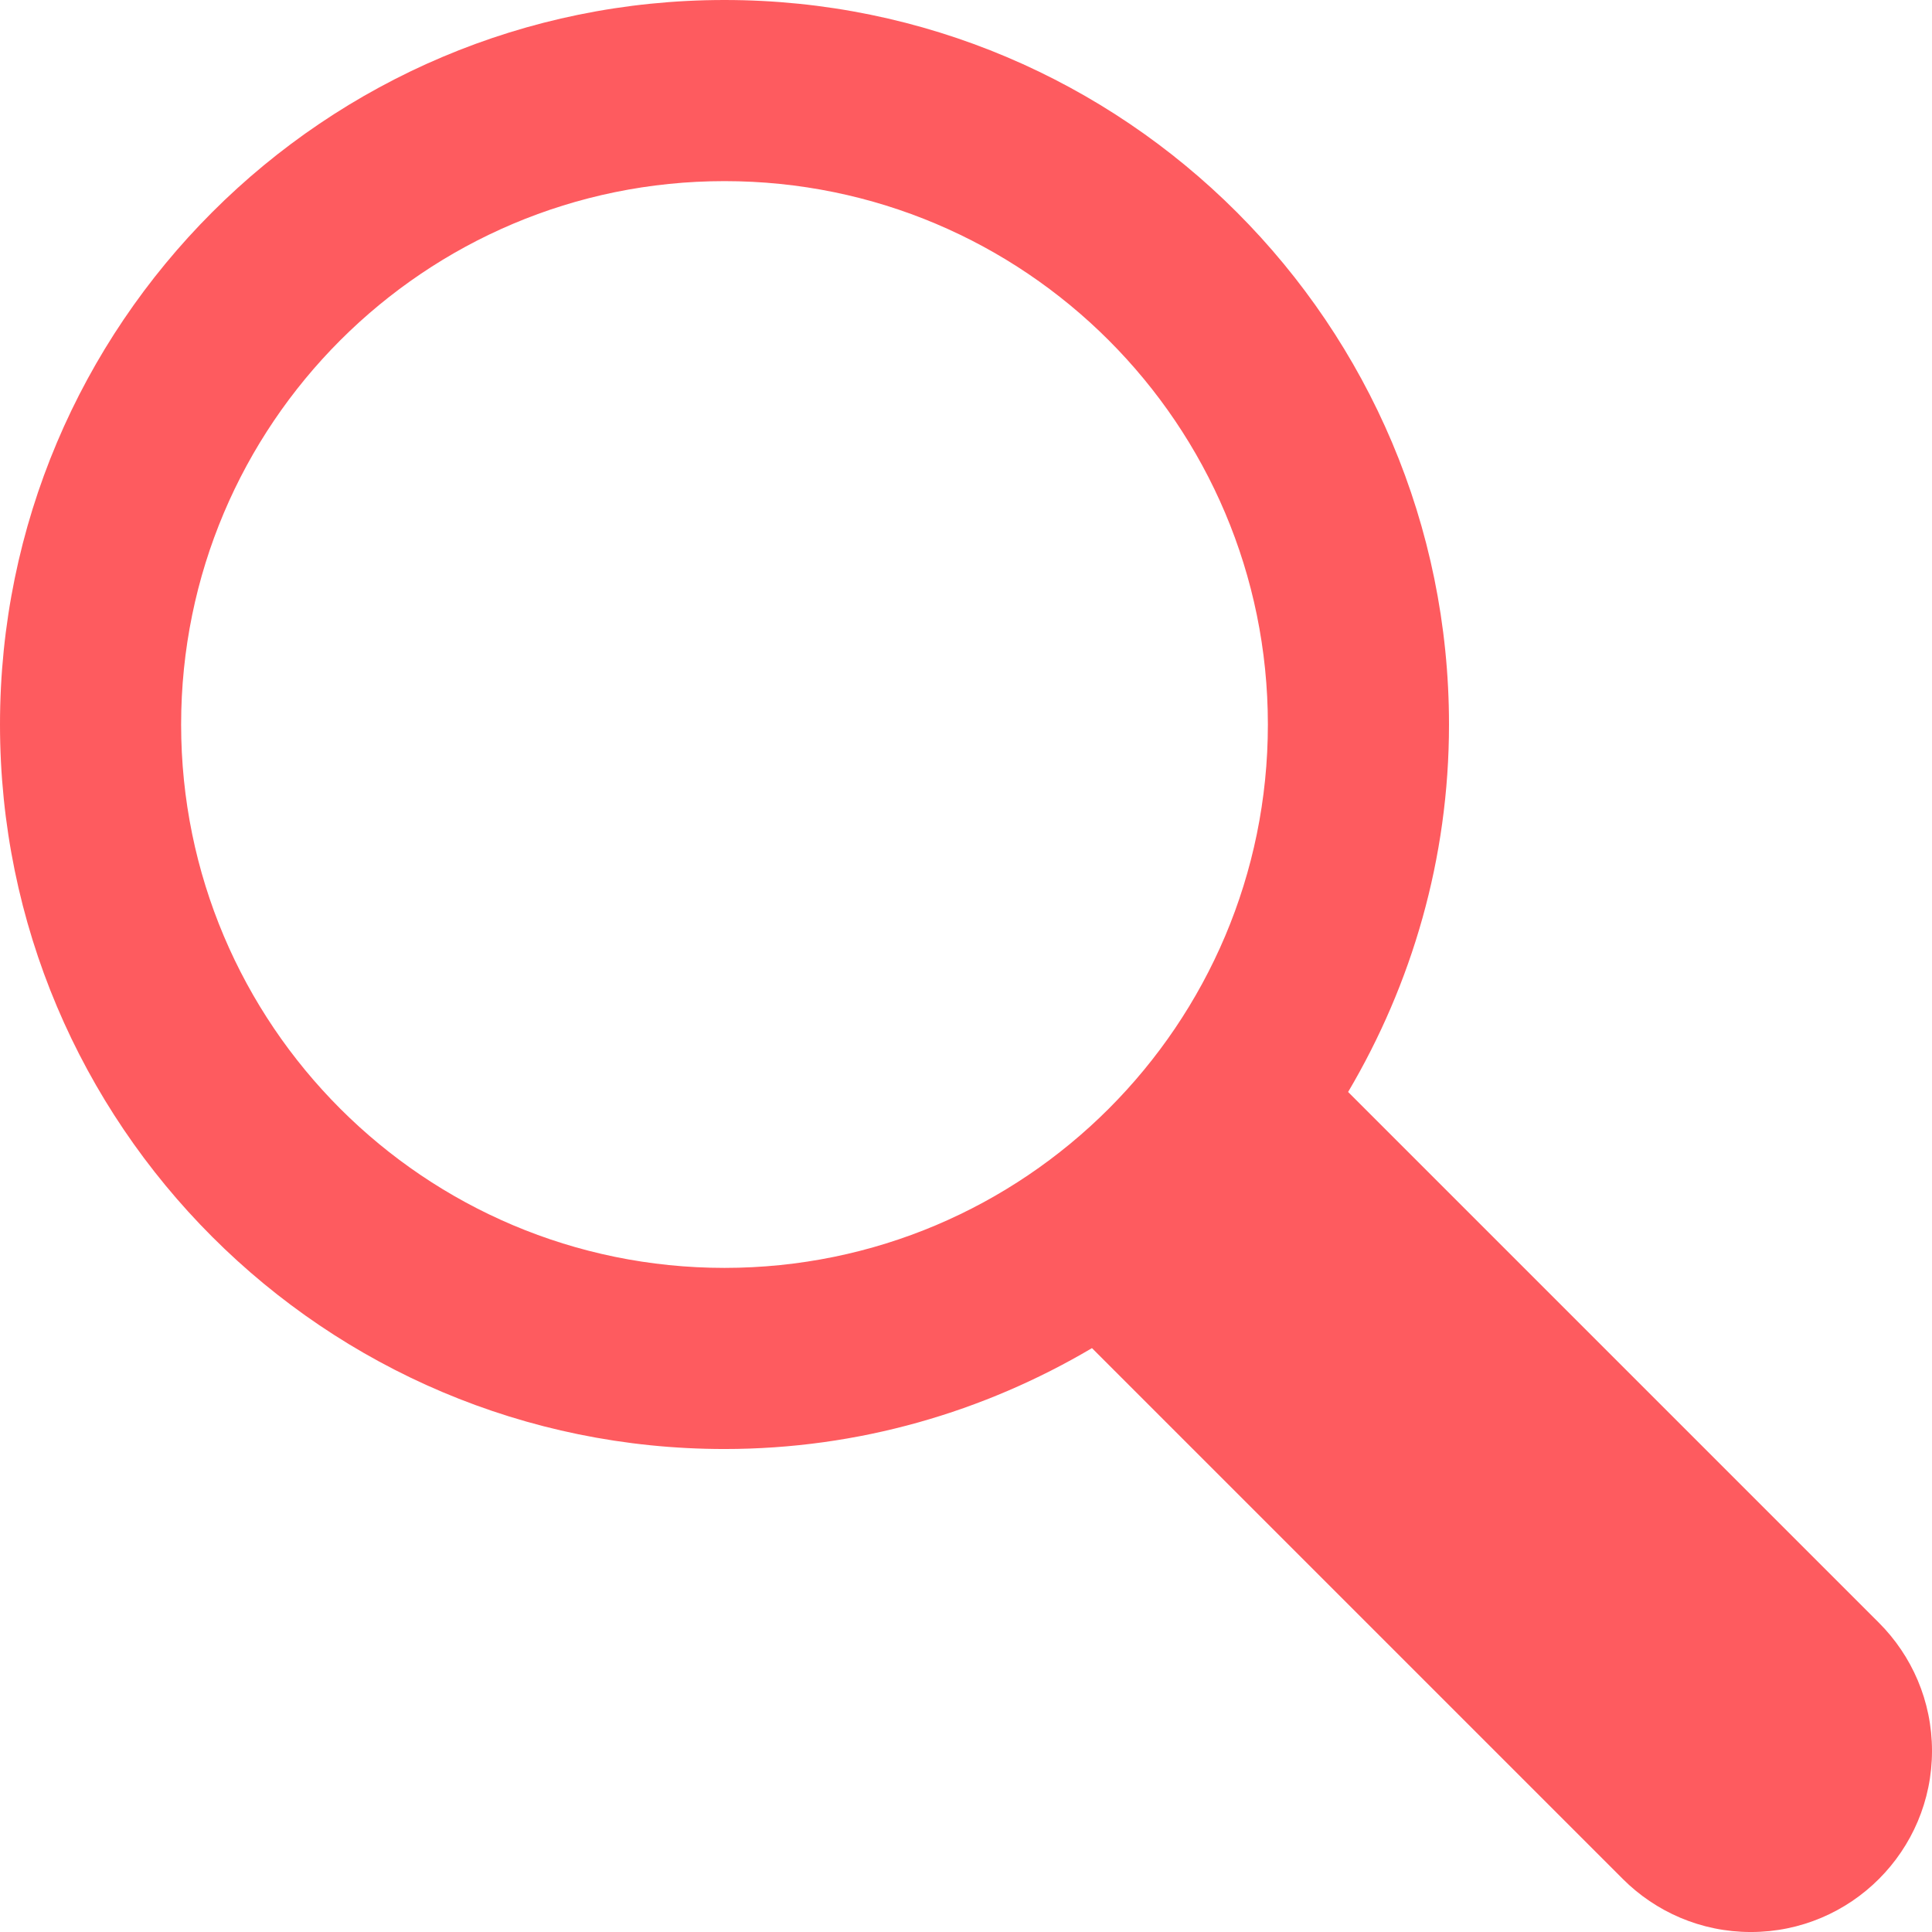
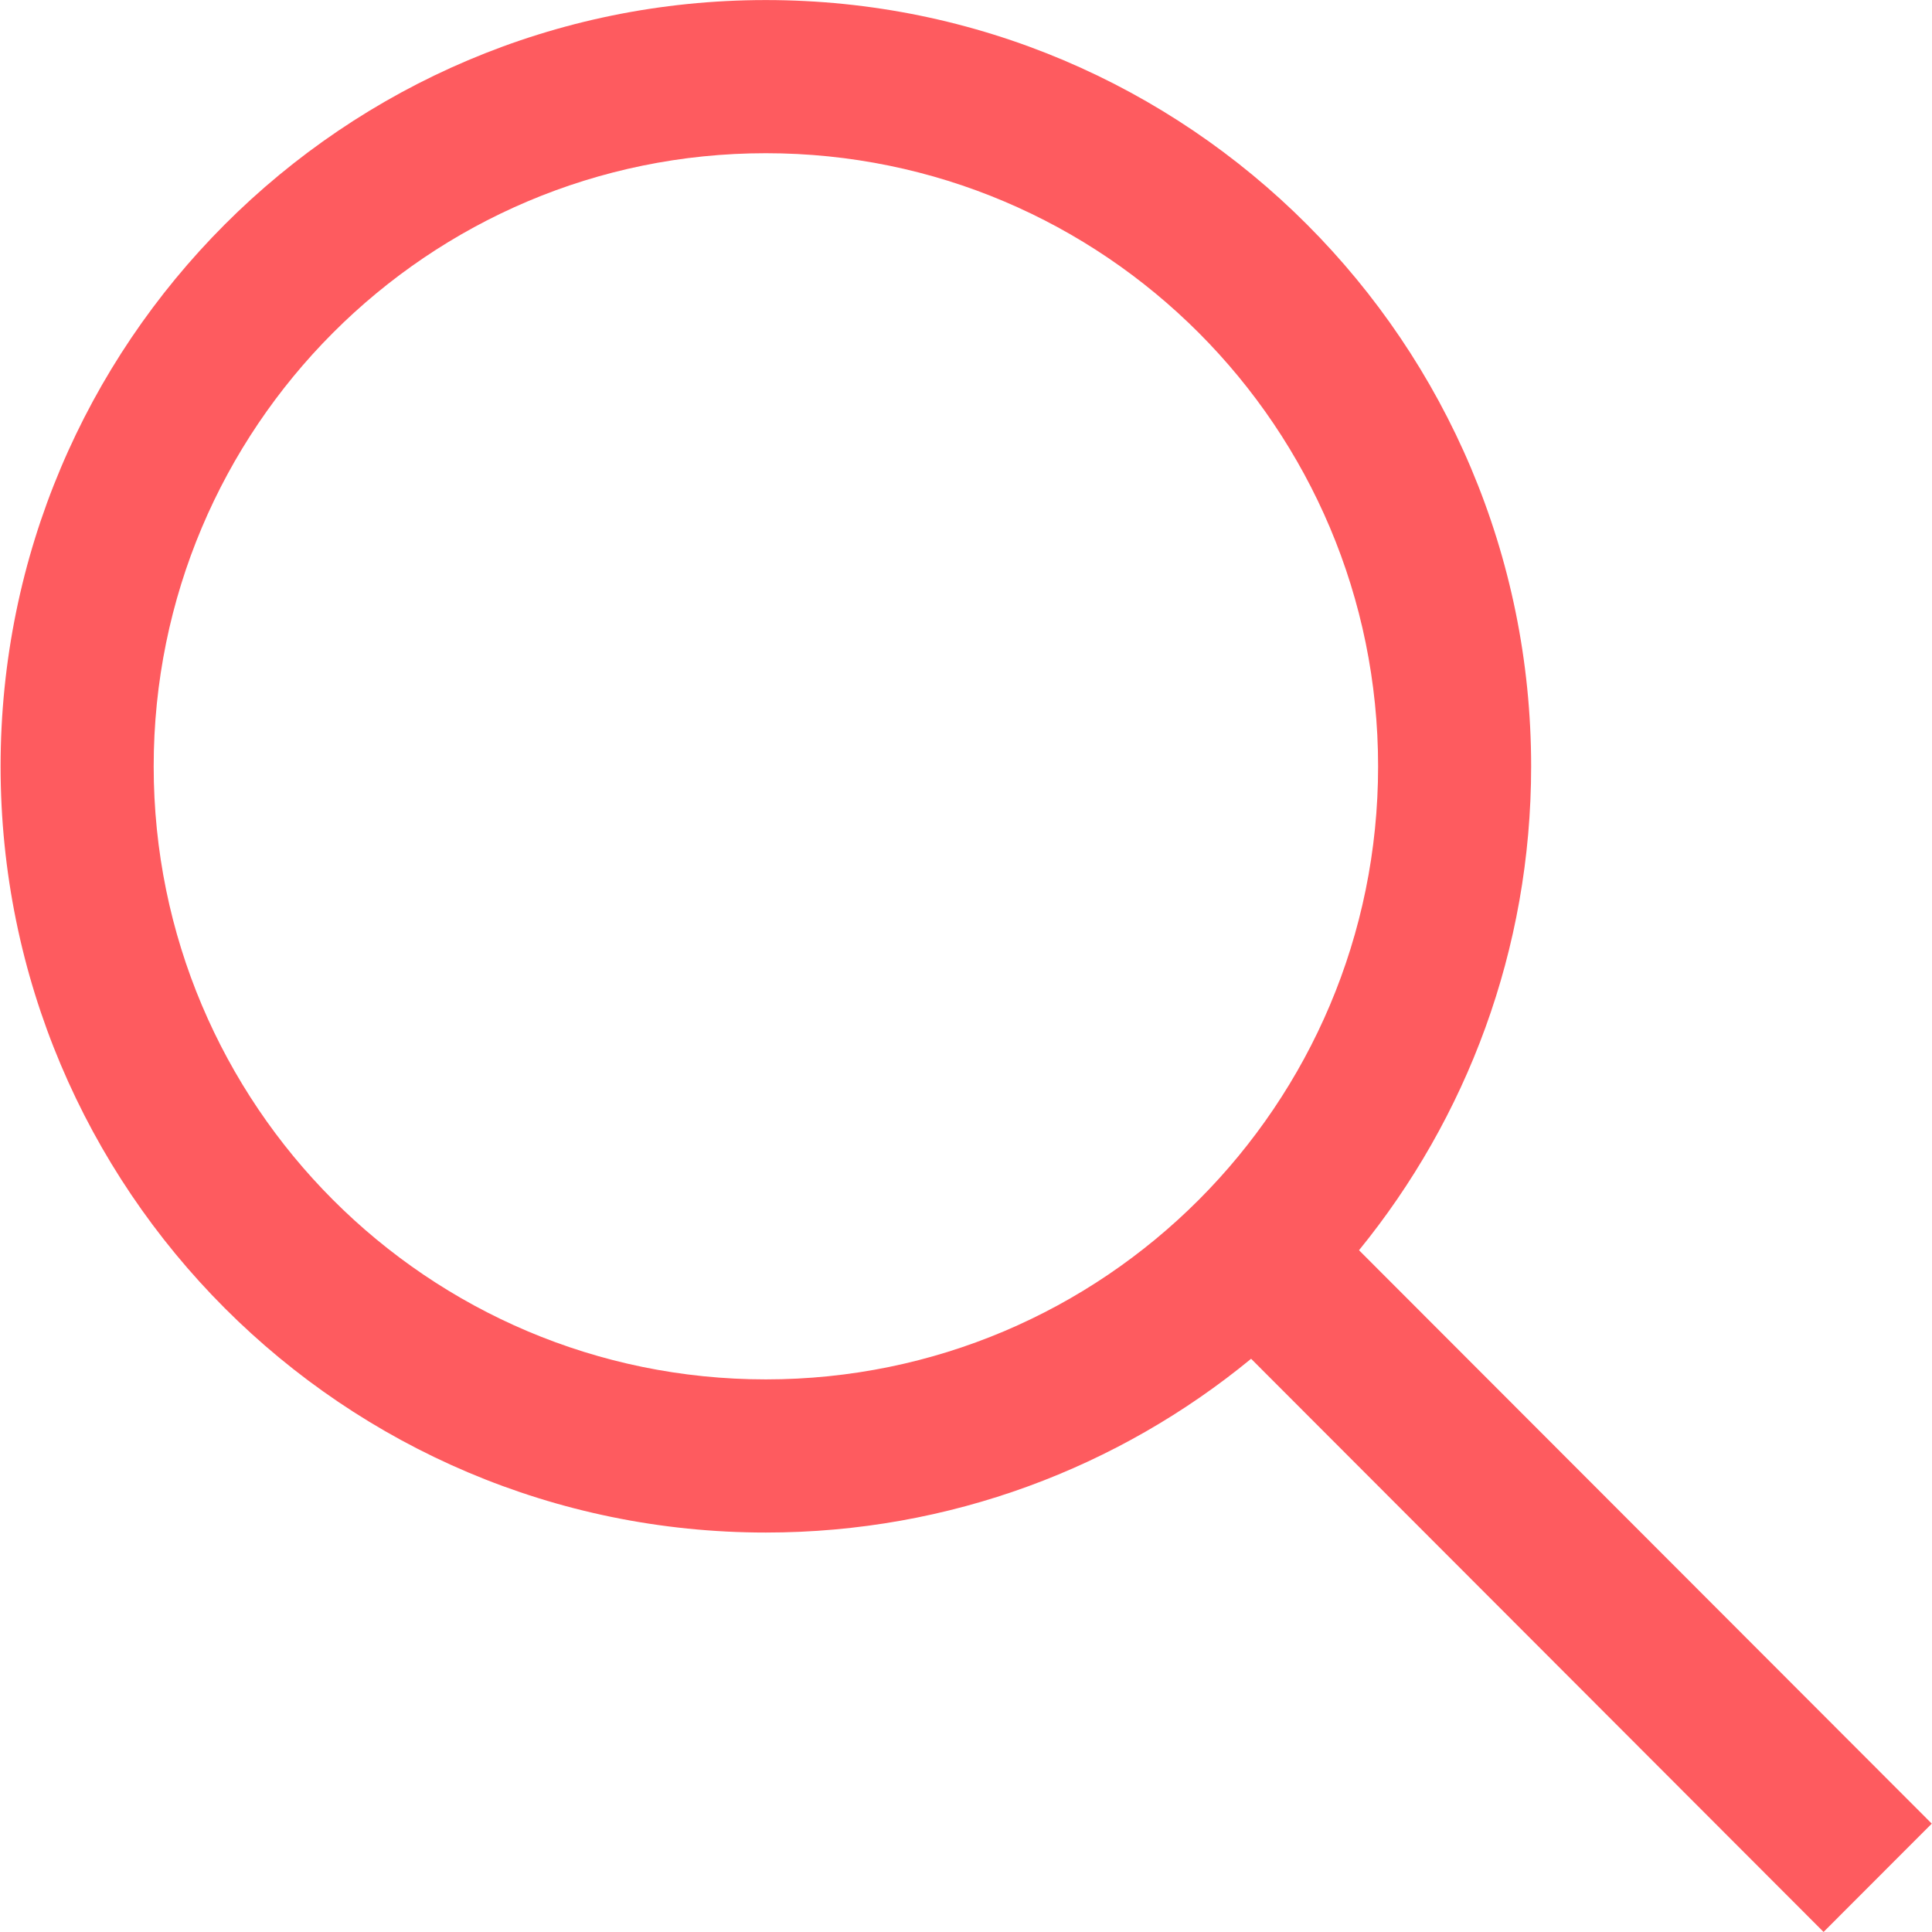
- <svg xmlns="http://www.w3.org/2000/svg" preserveAspectRatio="xMidYMid" width="128" height="128" viewBox="0 0 128 128">
+ <svg xmlns="http://www.w3.org/2000/svg" preserveAspectRatio="xMidYMid" width="33" height="33" viewBox="0 0 33 33">
  <defs>
    <style>
      .cls-1 {
-         fill: #fe5b5f;
+         fill: #fe5b5F;
        fill-rule: evenodd;
      }
    </style>
  </defs>
-   <path d="M124.486,107.515 C126.657,109.687 128.000,112.687 128.000,116.001 C128.000,122.628 122.627,128.001 116.000,128.001 C112.687,128.001 109.686,126.657 107.515,124.486 L107.515,124.486 L72.346,89.317 C65.202,93.536 56.898,96.001 48.000,96.001 C21.491,96.001 0.000,74.510 0.000,48.001 C0.000,21.491 21.491,0.000 48.000,0.000 C74.510,0.000 96.000,21.491 96.000,48.001 C96.000,56.899 93.536,65.202 89.316,72.346 L124.486,107.515 L124.486,107.515 ZM48.000,12.000 C28.118,12.000 12.000,28.118 12.000,48.001 C12.000,67.883 28.118,84.001 48.000,84.001 C67.882,84.001 84.000,67.883 84.000,48.001 C84.000,28.118 67.882,12.000 48.000,12.000 Z" class="cls-1" />
+   <path d="M32.996,31.149 L31.148,32.999 L21.370,23.209 C19.114,25.063 16.228,26.177 13.081,26.177 C5.863,26.177 0.010,20.319 0.010,13.090 C0.010,5.861 5.863,0.001 13.081,0.001 C20.301,0.001 26.153,5.861 26.153,13.090 C26.153,16.226 25.049,19.101 23.213,21.355 L32.996,31.149 ZM13.081,2.617 C7.306,2.617 2.625,7.307 2.625,13.090 C2.625,18.873 7.306,23.561 13.081,23.561 C18.857,23.561 23.539,18.873 23.539,13.090 C23.539,7.307 18.857,2.617 13.081,2.617 Z" class="cls-1" />
</svg>
